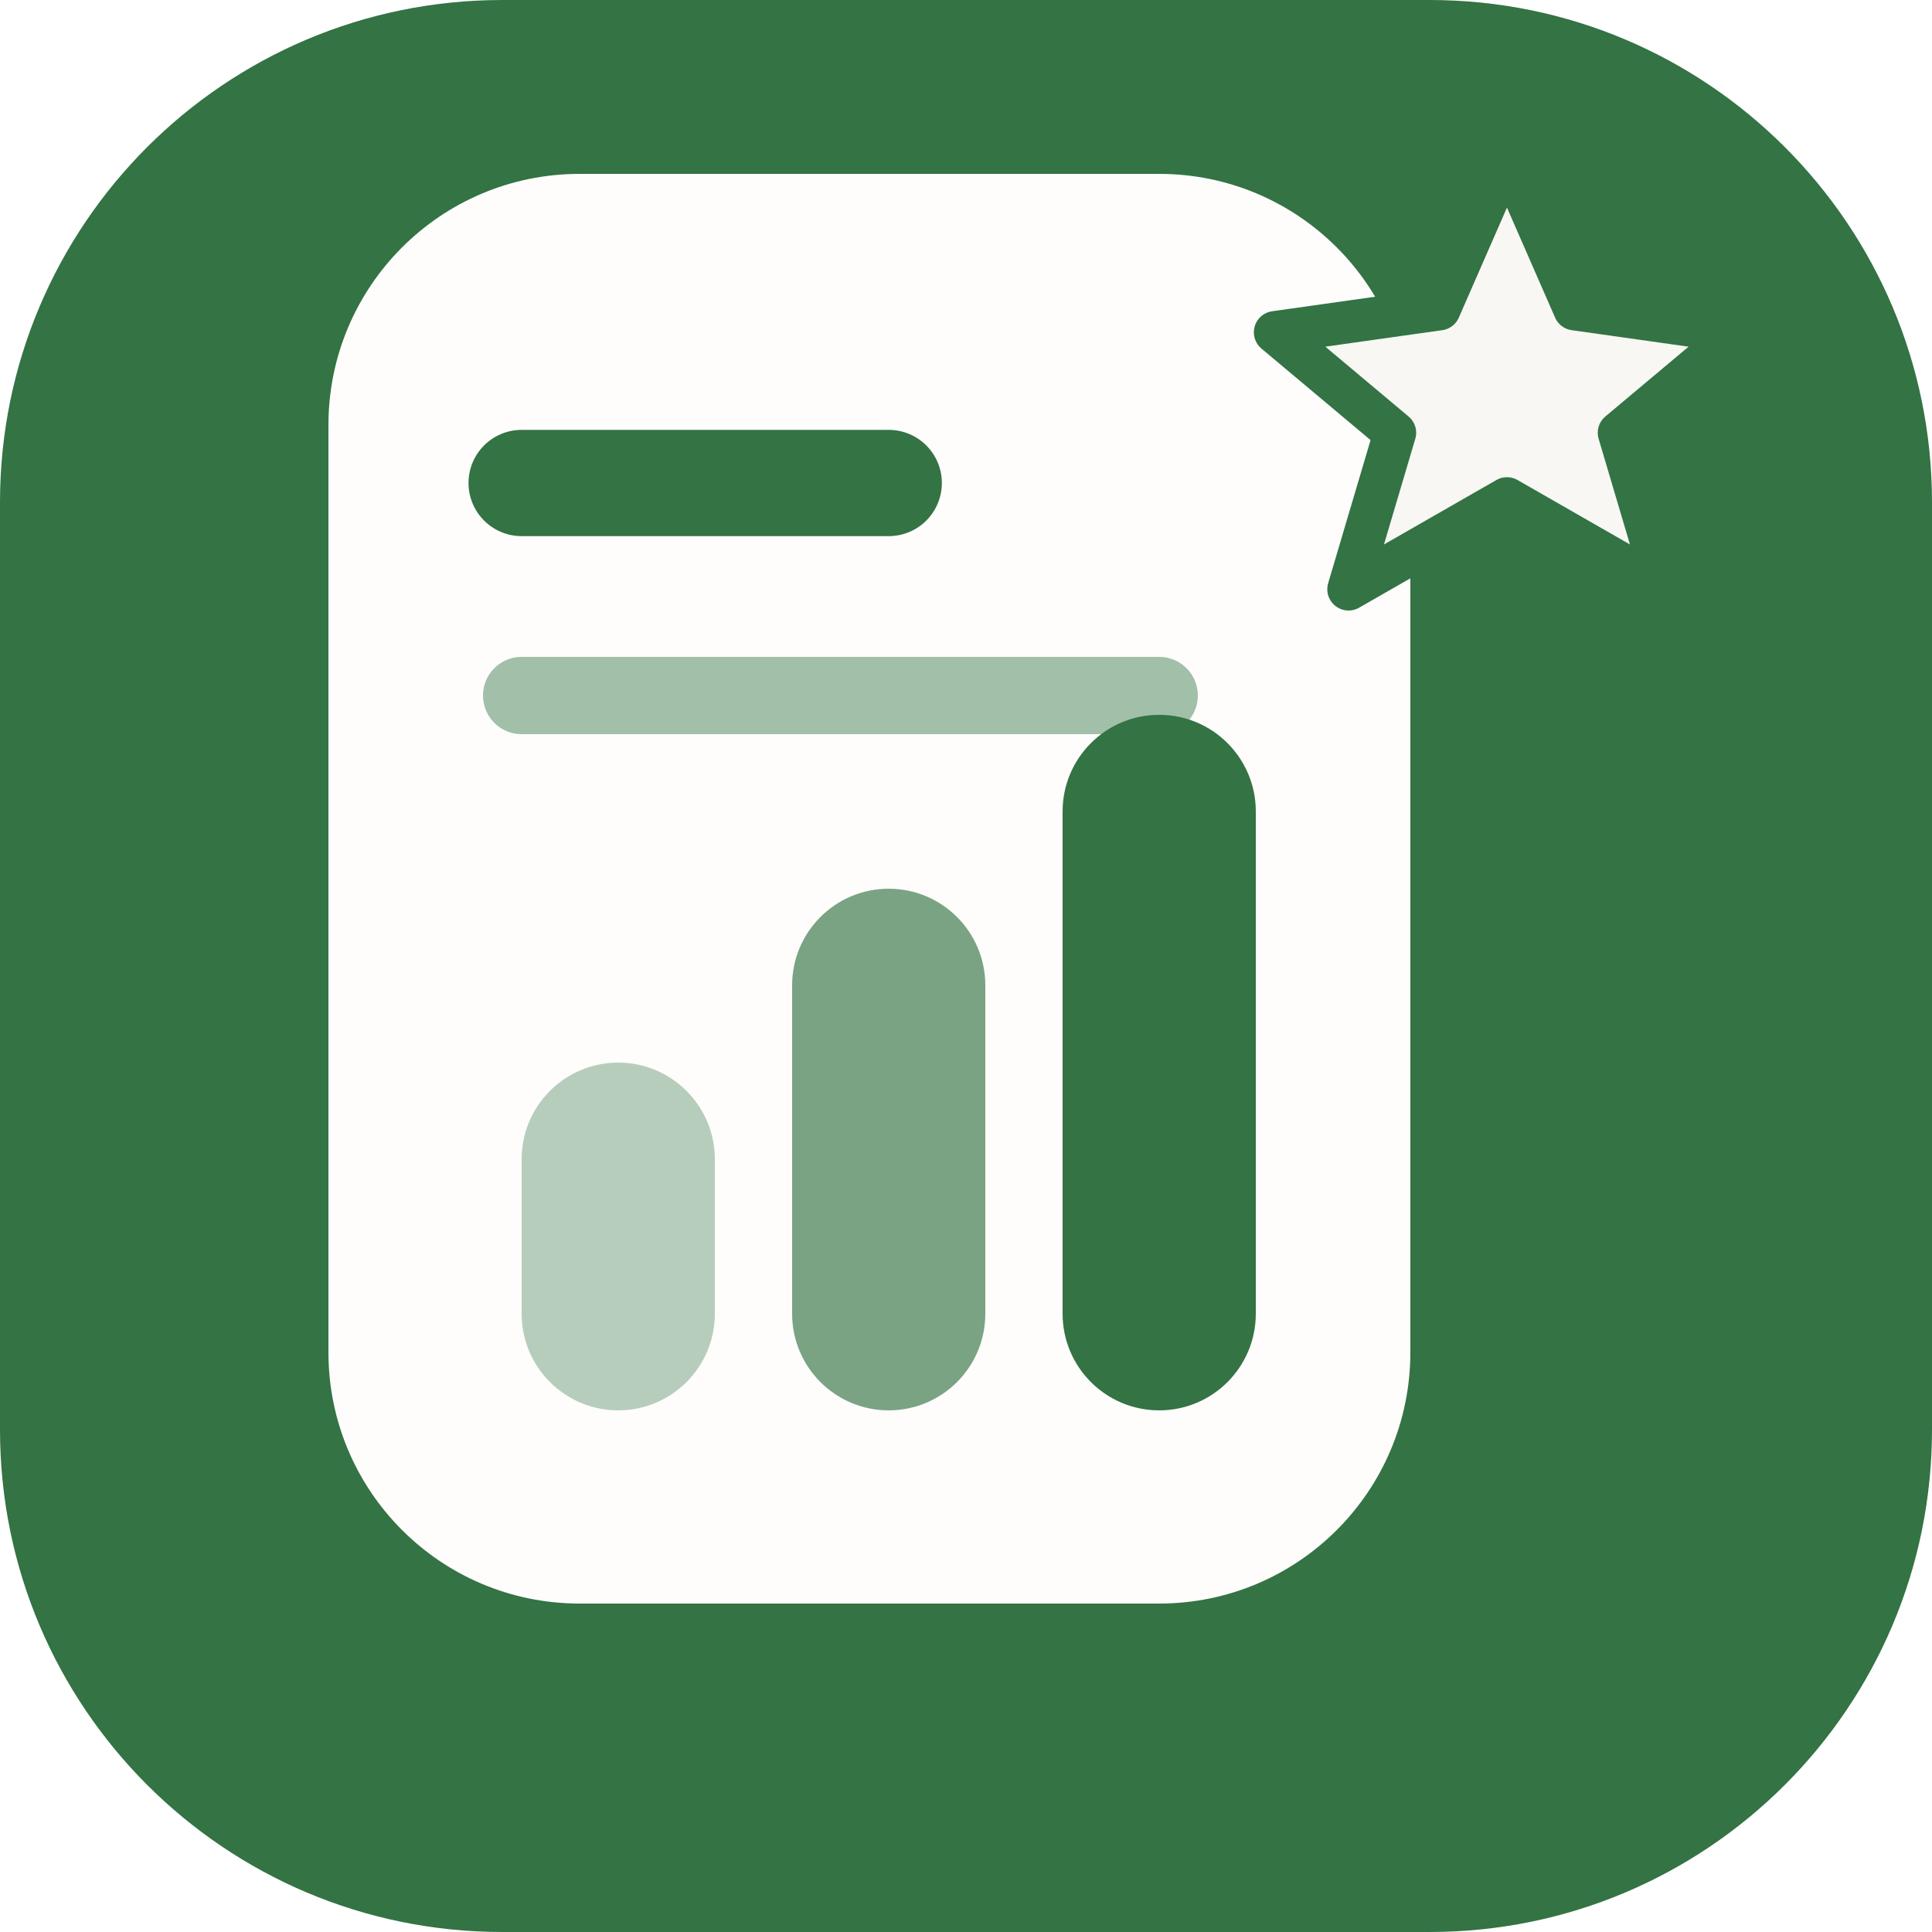
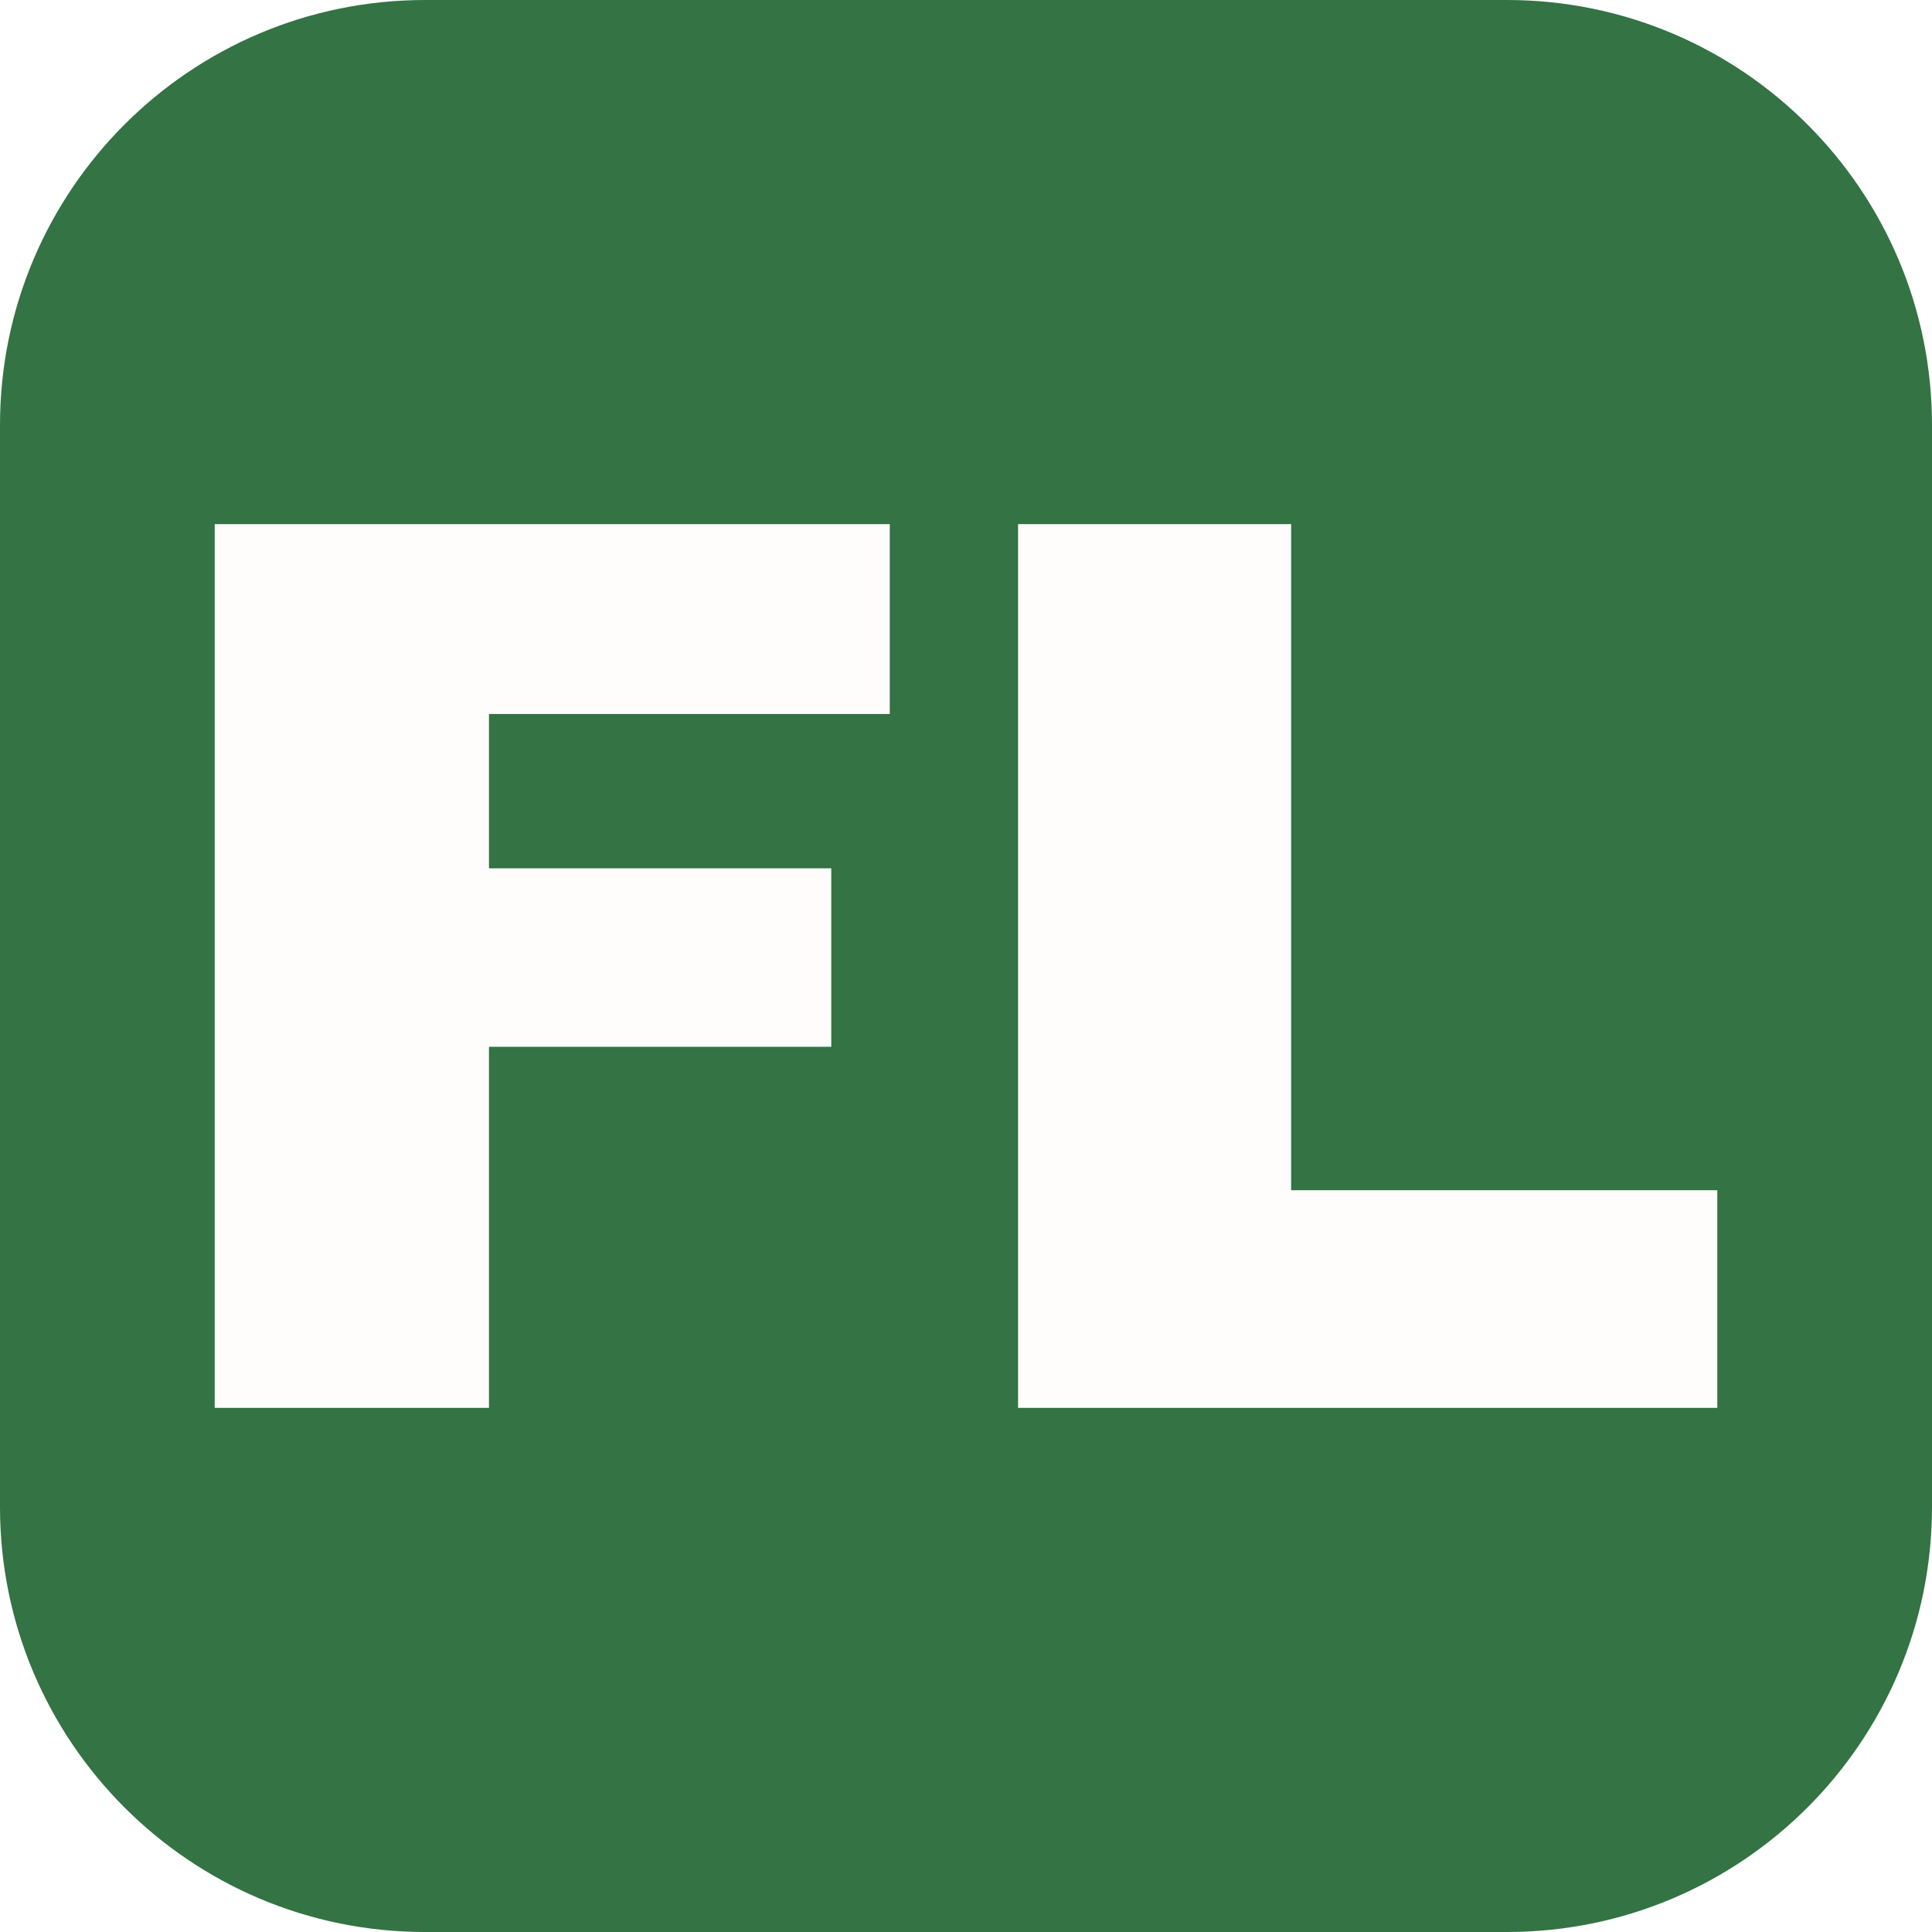
- <svg xmlns="http://www.w3.org/2000/svg" viewBox="0 0 100 100" width="512" height="512" role="img" aria-label="Fulei Resume">
-   <rect x="0" y="0" width="100" height="100" rx="26" fill="#337344" />
-   <rect x="17" y="9" width="56" height="74" rx="13" fill="#FEFDFC" />
-   <line x1="27" y1="25" x2="46" y2="25" stroke="#337344" stroke-width="5.5" stroke-linecap="round" />
-   <line x1="27" y1="36" x2="60" y2="36" stroke="#337344" stroke-width="4" stroke-linecap="round" opacity="0.45" />
-   <rect x="27" y="55" width="10" height="18" rx="5" fill="#337344" opacity="0.35" />
-   <rect x="41" y="46" width="10" height="27" rx="5" fill="#337344" opacity="0.65" />
-   <rect x="55" y="37" width="10" height="36" rx="5" fill="#337344" />
-   <path d="M78 8 L81.5 16 L90 17.2 L83.8 22.4 L86.2 30.5 L78 25.8 L69.8 30.5 L72.2 22.4 L66 17.2 L74.5 16 Z" fill="#F8F7F3" stroke="#337344" stroke-width="2.2" stroke-linejoin="round" />
+ <svg xmlns="http://www.w3.org/2000/svg" viewBox="0 0 143.98 143.98" width="512" height="512" role="img" aria-label="Fulei Resume">
+   <rect x="0" y="0" width="143.98" height="143.98" rx="31.68" fill="#337344" />
+   <g transform="translate(9.17 104.92)">
+     <path d="M6.83 -65.86H57.14V-51.71H27.27V-40.21H52.78V-26.91H27.27V0.00H6.83Z M66.70 -65.86H87.05V-16.22H118.81V0.00H66.70Z" fill="#FEFDFC" />
+   </g>
</svg>
